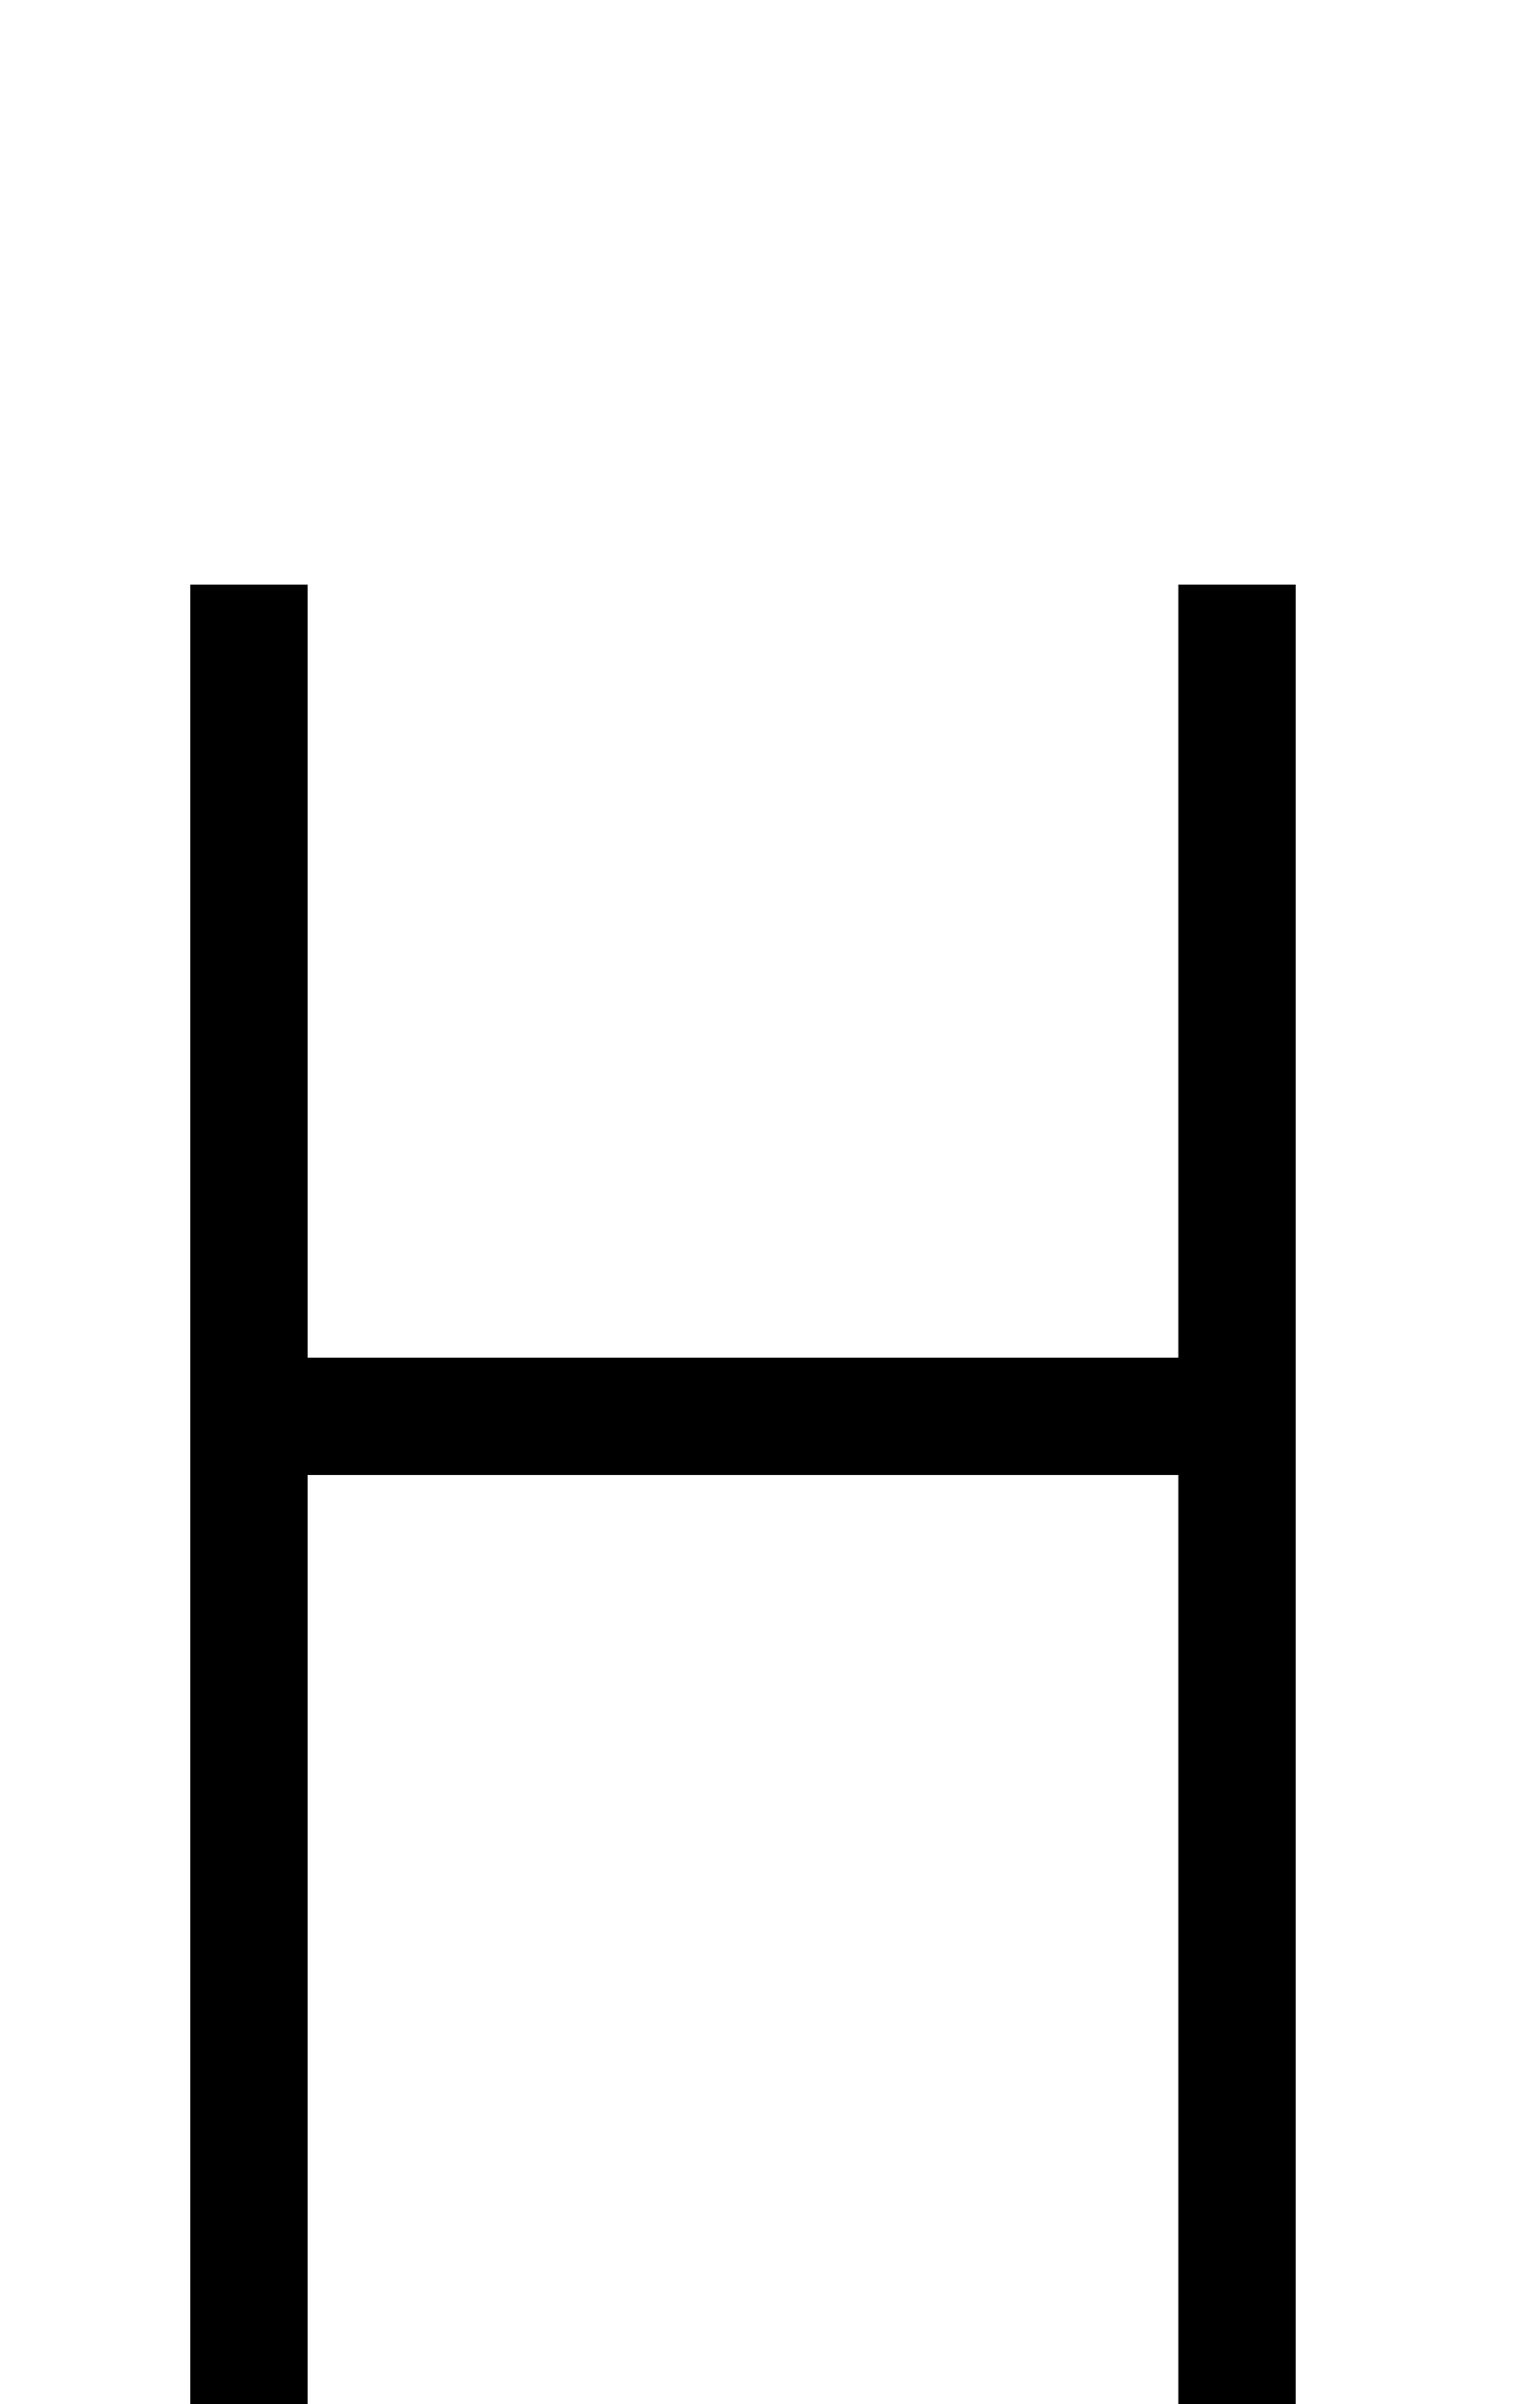
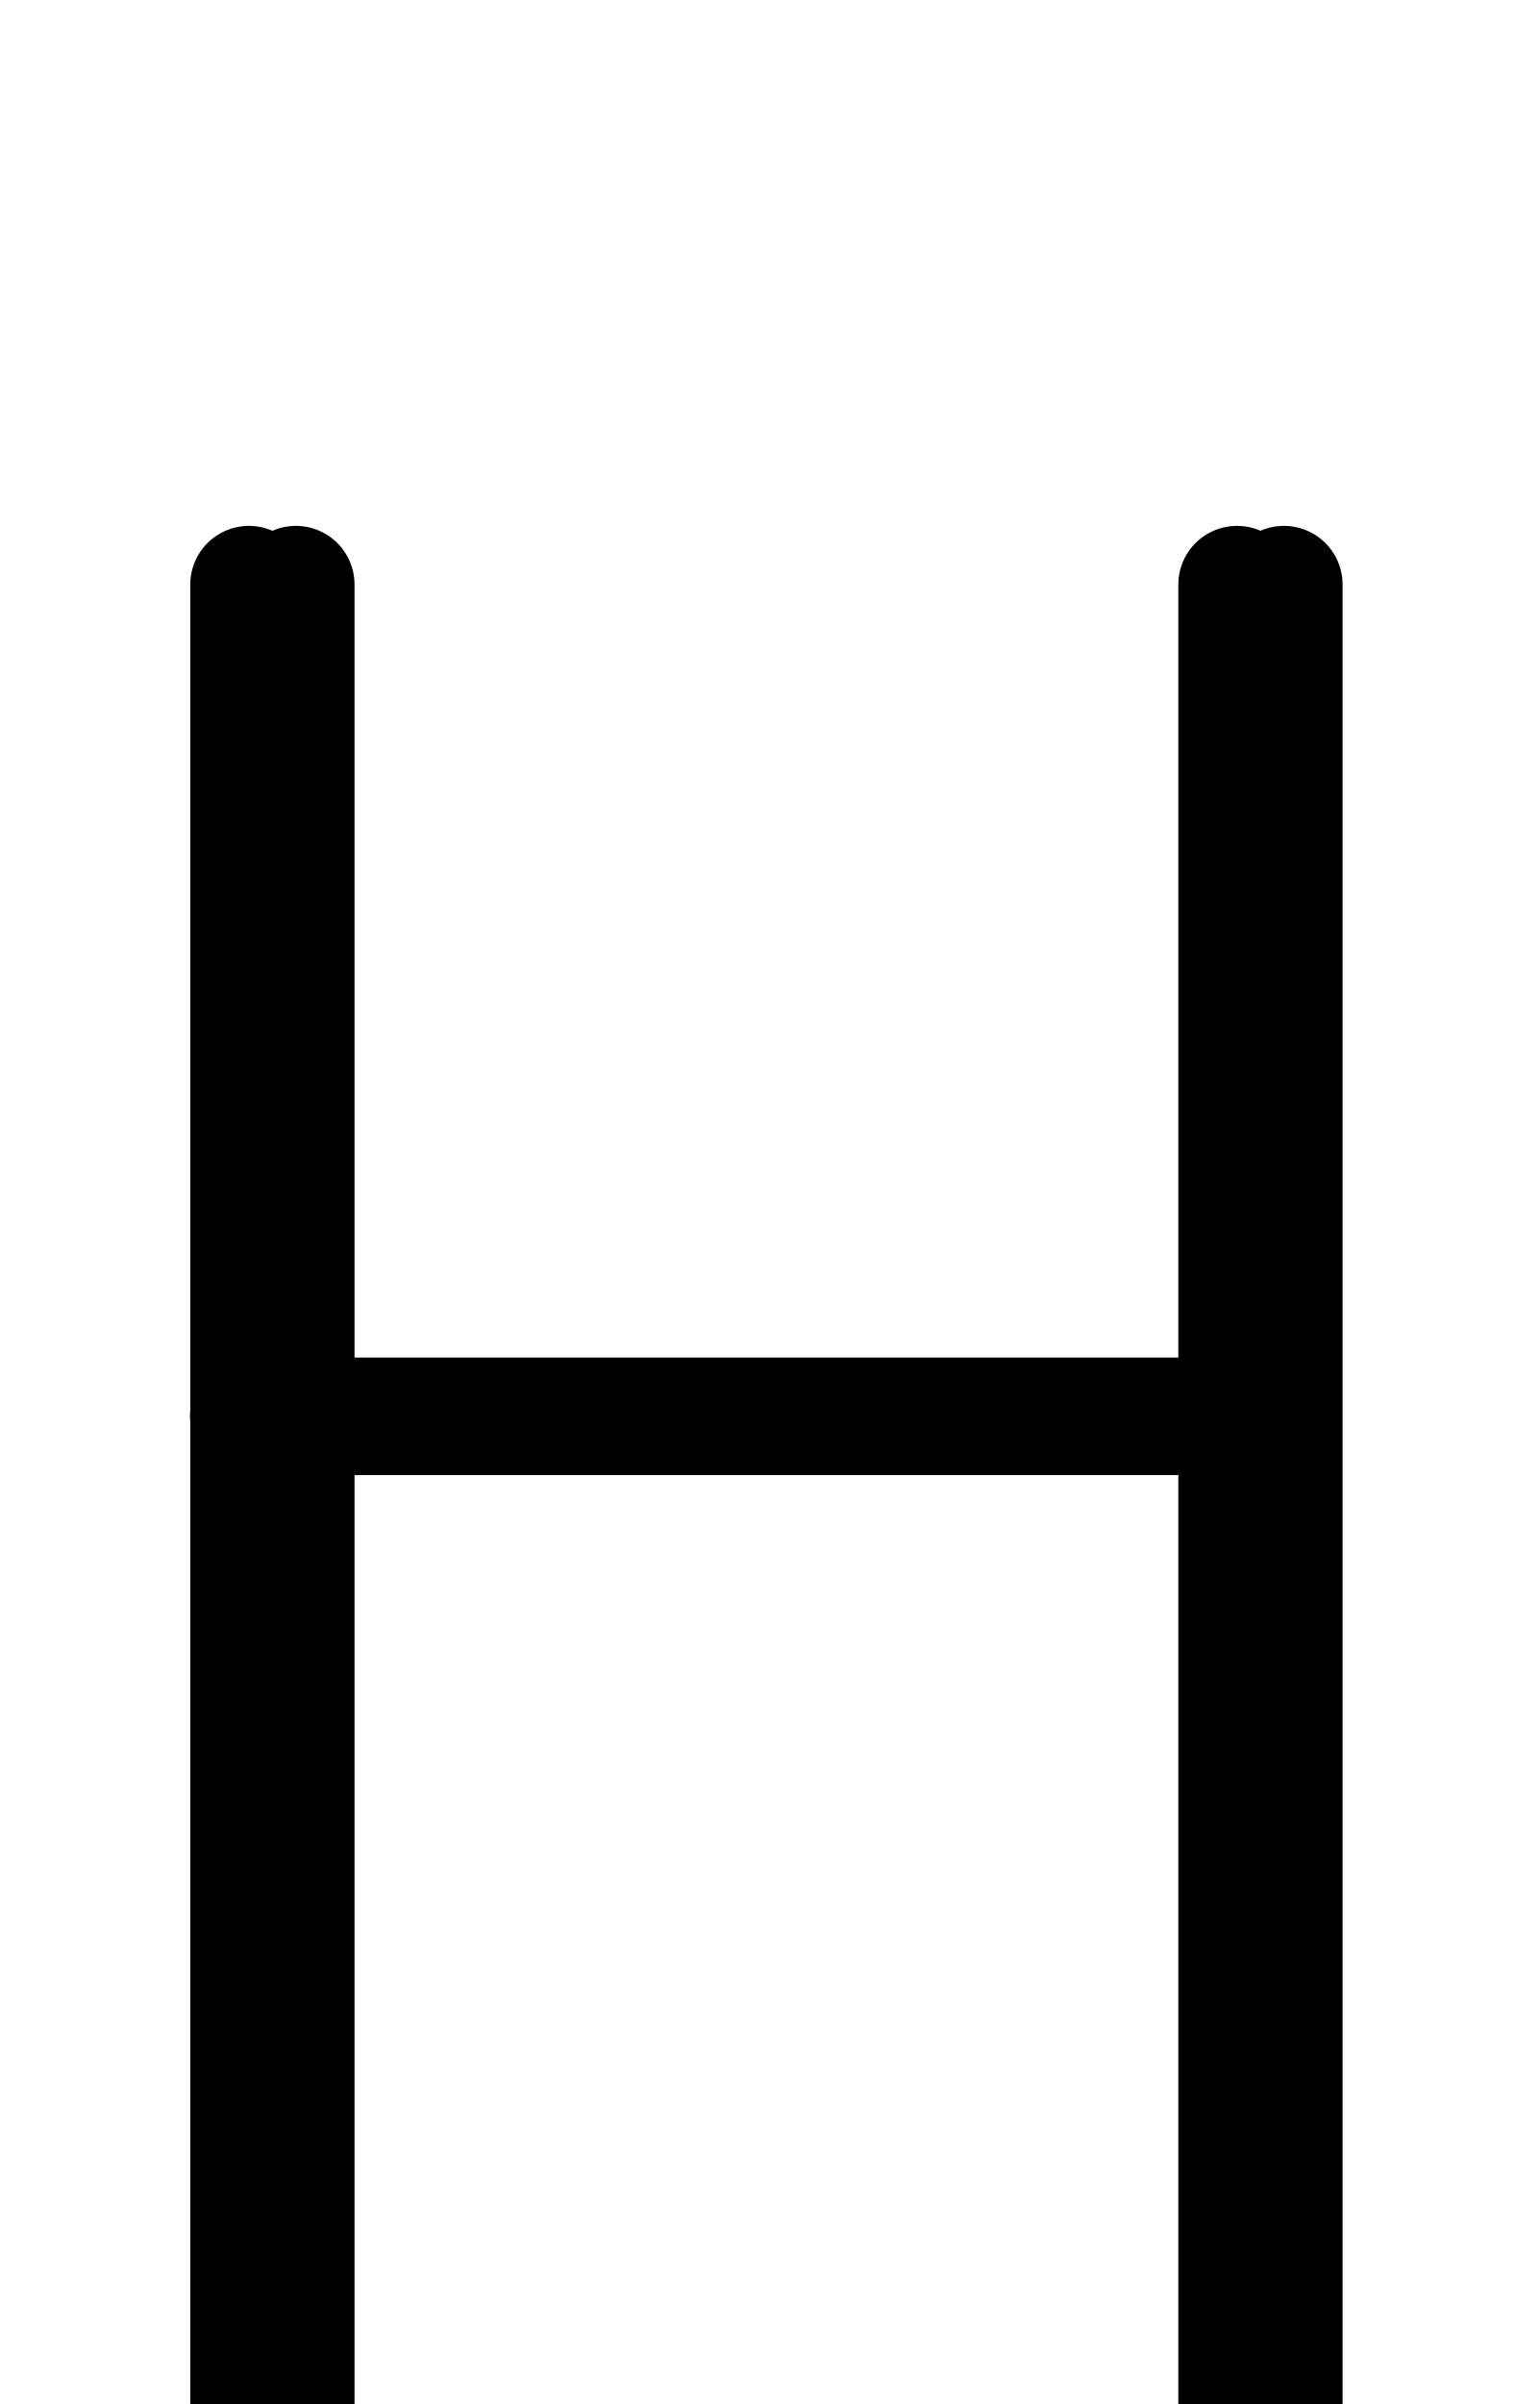
<svg xmlns="http://www.w3.org/2000/svg" version="1.1" viewBox="0 -288 1312 2048" id="svg6" width="1312" height="2048">
  <defs id="defs10" />
  <g id="layer3">
-     <path id="path5236-7-72-2" d="M 212.133,210 V 1760" style="display: inline; fill: none; fill-rule: evenodd; stroke: rgb(0, 0, 0); stroke-width: 100; stroke-linecap: butt; stroke-linejoin: miter; stroke-miterlimit: 4; stroke-dasharray: none; stroke-opacity: 1;" class="ext" />
-     <path id="path5236-7-72-2-3" d="M 1054.133,210 V 1760" style="display: inline; fill: none; fill-rule: evenodd; stroke: rgb(0, 0, 0); stroke-width: 100; stroke-linecap: butt; stroke-linejoin: miter; stroke-miterlimit: 4; stroke-dasharray: none; stroke-opacity: 1;" class="ext" />
-     <path style="display: inline; fill: none; fill-rule: evenodd; stroke: rgb(0, 0, 0); stroke-width: 100; stroke-linecap: butt; stroke-linejoin: miter; stroke-miterlimit: 4; stroke-dasharray: none; stroke-opacity: 1;" d="M 211.966,918.576 H 1092.848" id="path5288-3" class="ext" />
+     <path id="path5236-7-72-2" d="M 212.133,210 V 1760" style="display: inline; fill: none; fill-rule: evenodd; stroke: rgb(0, 0, 0); stroke-width: 100; stroke-linecap: round; stroke-linejoin: bevel; stroke-miterlimit: 4; stroke-dasharray: none; stroke-opacity: 1;" class="ext" />
+     <path id="path5236-72-2" d="M 252.122,210 V 1760" style="display: inline; fill: none; fill-rule: evenodd; stroke: rgb(0, 0, 0); stroke-width: 100; stroke-linecap: round; stroke-linejoin: bevel; stroke-miterlimit: 4; stroke-dasharray: none; stroke-opacity: 1;" class="int" />
+     <path id="path5236-7-72-2-3" d="M 1054.133,210 V 1760" style="display: inline; fill: none; fill-rule: evenodd; stroke: rgb(0, 0, 0); stroke-width: 100; stroke-linecap: round; stroke-linejoin: bevel; stroke-miterlimit: 4; stroke-dasharray: none; stroke-opacity: 1;" class="ext" />
+     <path id="path5236-72-2-6" d="M 1094.122,210 V 1760" style="display: inline; fill: none; fill-rule: evenodd; stroke: rgb(0, 0, 0); stroke-width: 100; stroke-linecap: round; stroke-linejoin: bevel; stroke-miterlimit: 4; stroke-dasharray: none; stroke-opacity: 1;" class="int" />
+     <path style="display: inline; fill: none; fill-rule: evenodd; stroke: rgb(0, 0, 0); stroke-width: 100; stroke-linecap: round; stroke-linejoin: bevel; stroke-miterlimit: 4; stroke-dasharray: none; stroke-opacity: 1;" d="M 251.204,918.576 H 1054.712" id="path5288" class="int" />
+     <path style="display: inline; fill: none; fill-rule: evenodd; stroke: rgb(0, 0, 0); stroke-width: 100; stroke-linecap: round; stroke-linejoin: bevel; stroke-miterlimit: 4; stroke-dasharray: none; stroke-opacity: 1;" d="M 211.966,918.576 H 1092.848" id="path5288-3" class="ext" />
  </g>
</svg>
